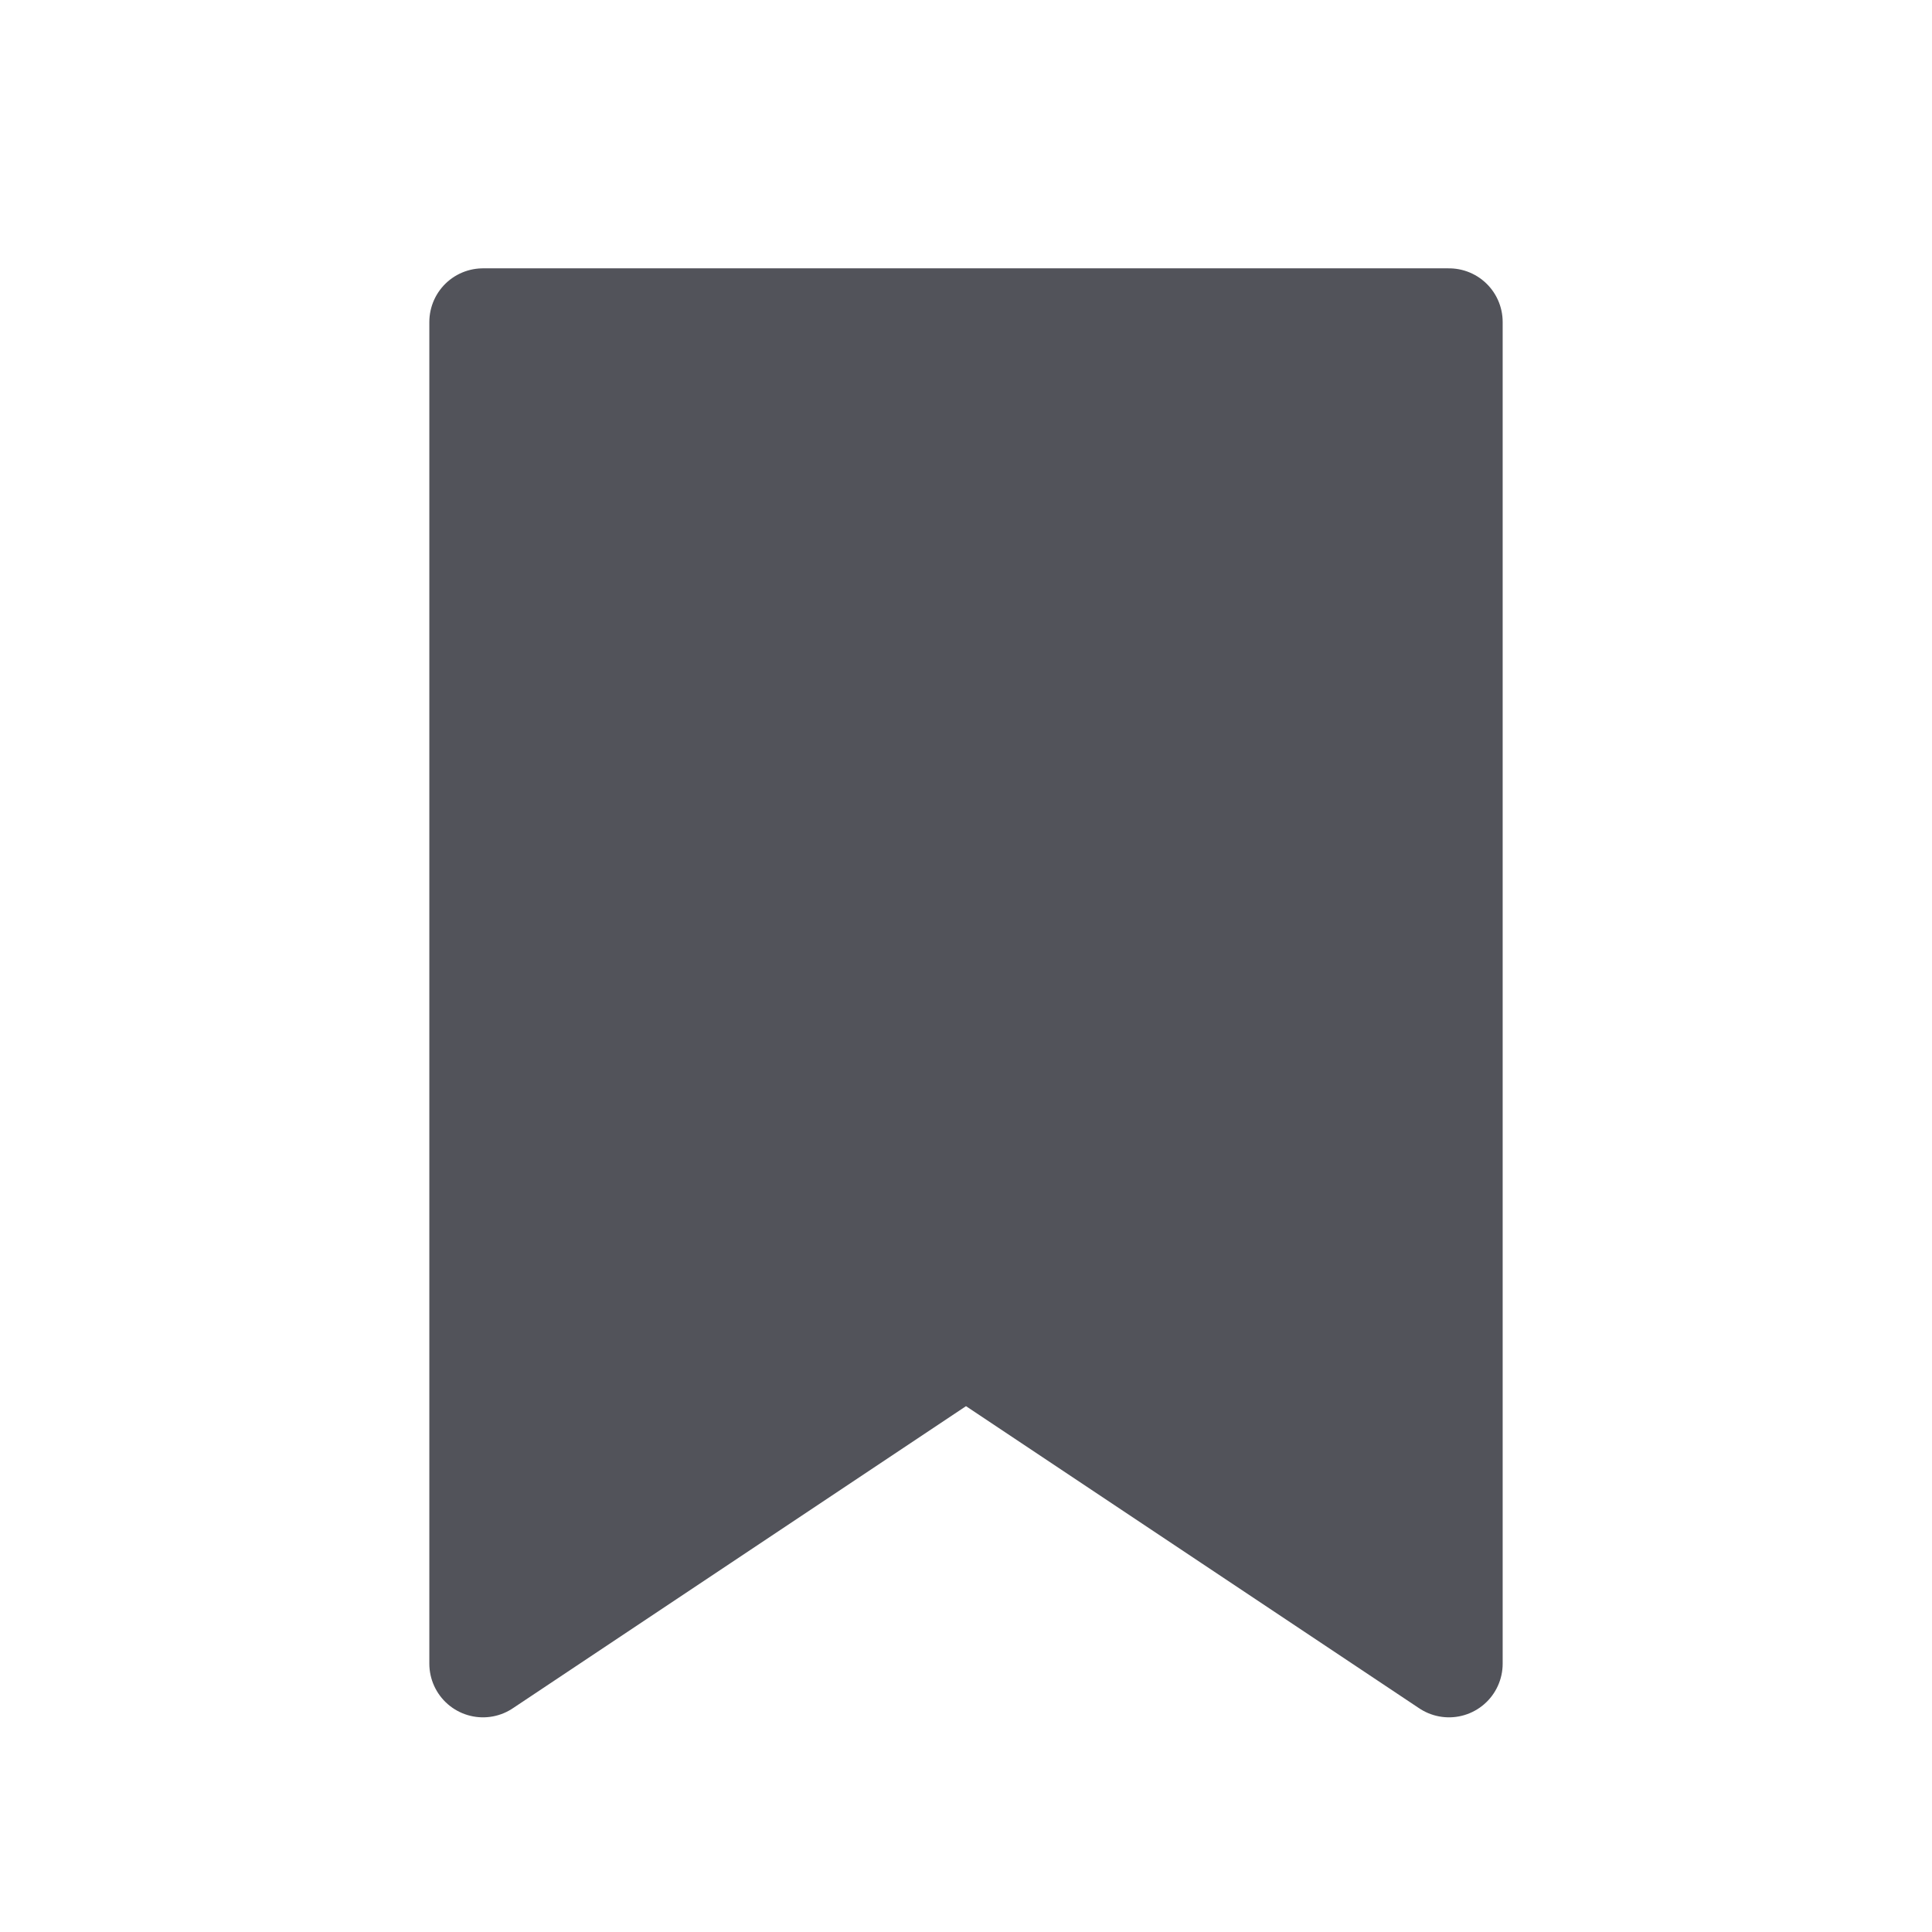
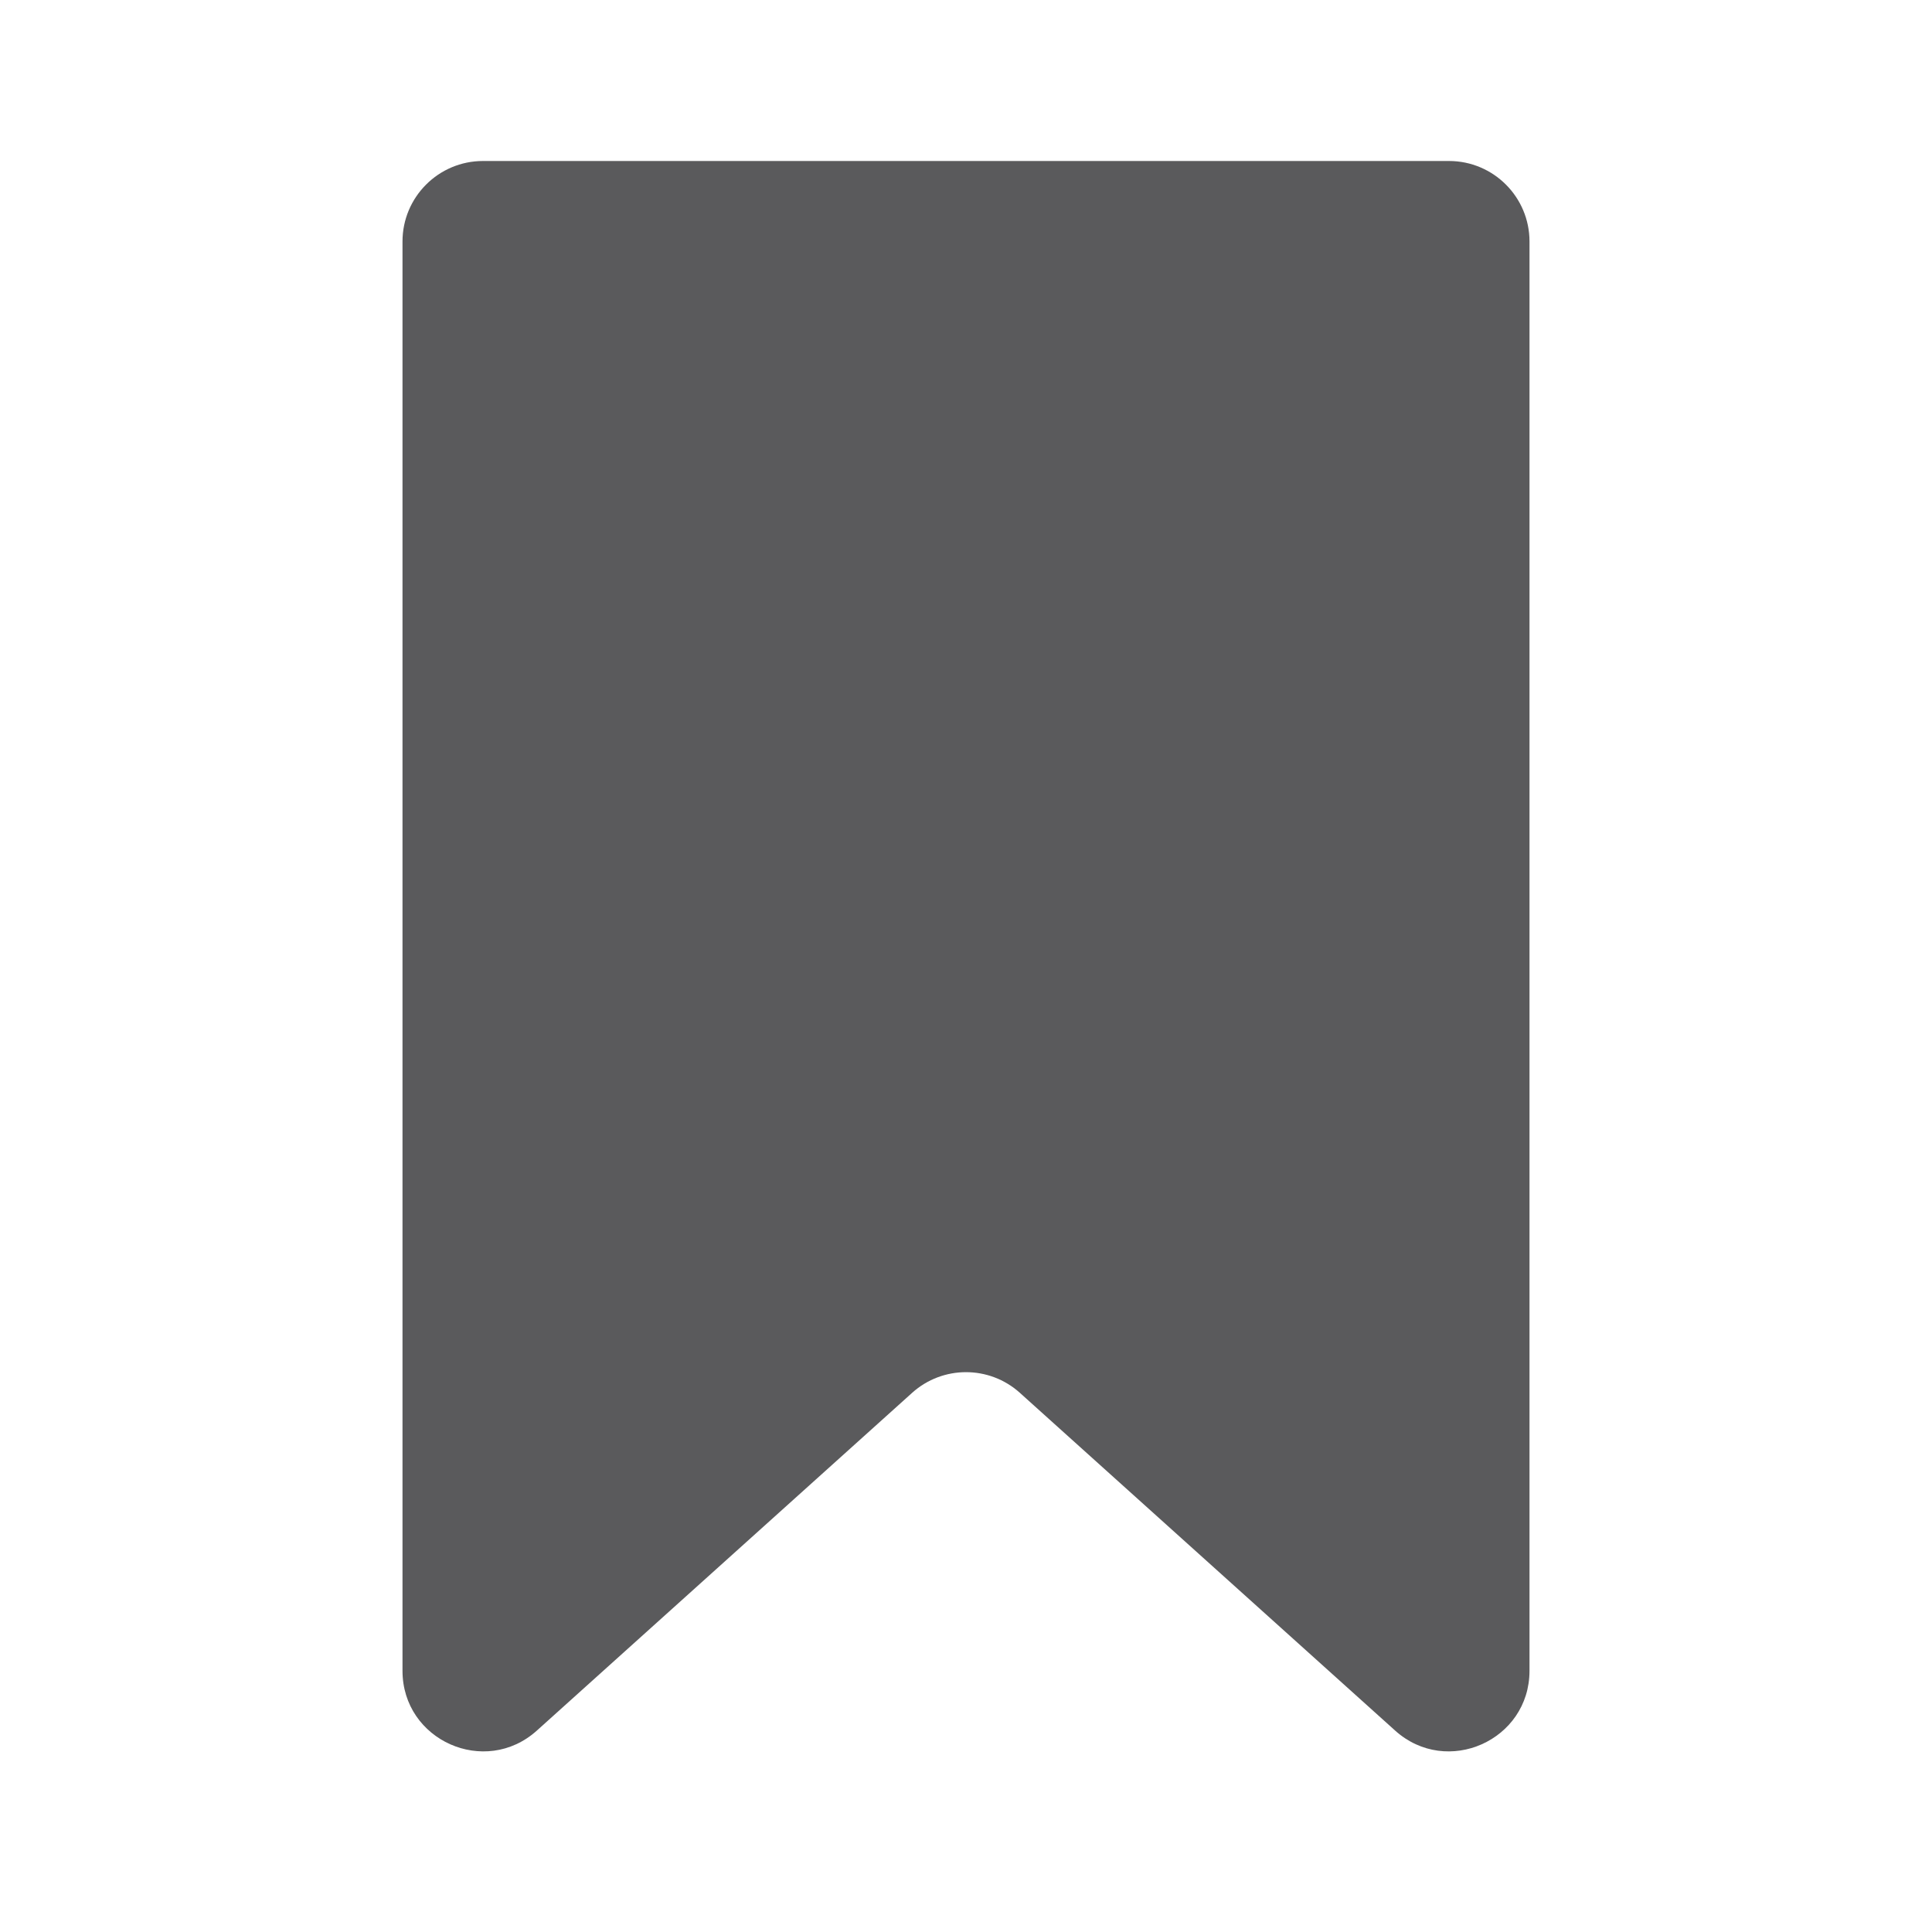
- <svg xmlns="http://www.w3.org/2000/svg" width="36" height="36" viewBox="0 0 36 36" fill="none">
-   <path d="M27 6H9V31L18 25L27 31V6Z" fill="#52535A" stroke="#52535A" stroke-width="2" stroke-linejoin="round" />
+ <svg xmlns="http://www.w3.org/2000/svg" width="24" height="24" viewBox="0 0 24 24" fill="none">
+   <path d="M18 3H6V20.755L10.662 16.559C11.423 15.874 12.577 15.874 13.338 16.559L18 20.755V3ZM6 2C5.448 2 5 2.448 5 3V20.755C5 21.62 6.025 22.077 6.669 21.498L11.331 17.302C11.711 16.96 12.289 16.96 12.669 17.302L17.331 21.498C17.975 22.077 19 21.62 19 20.755V3C19 2.448 18.552 2 18 2H6Z" fill="#5A5A5C" />
</svg>
